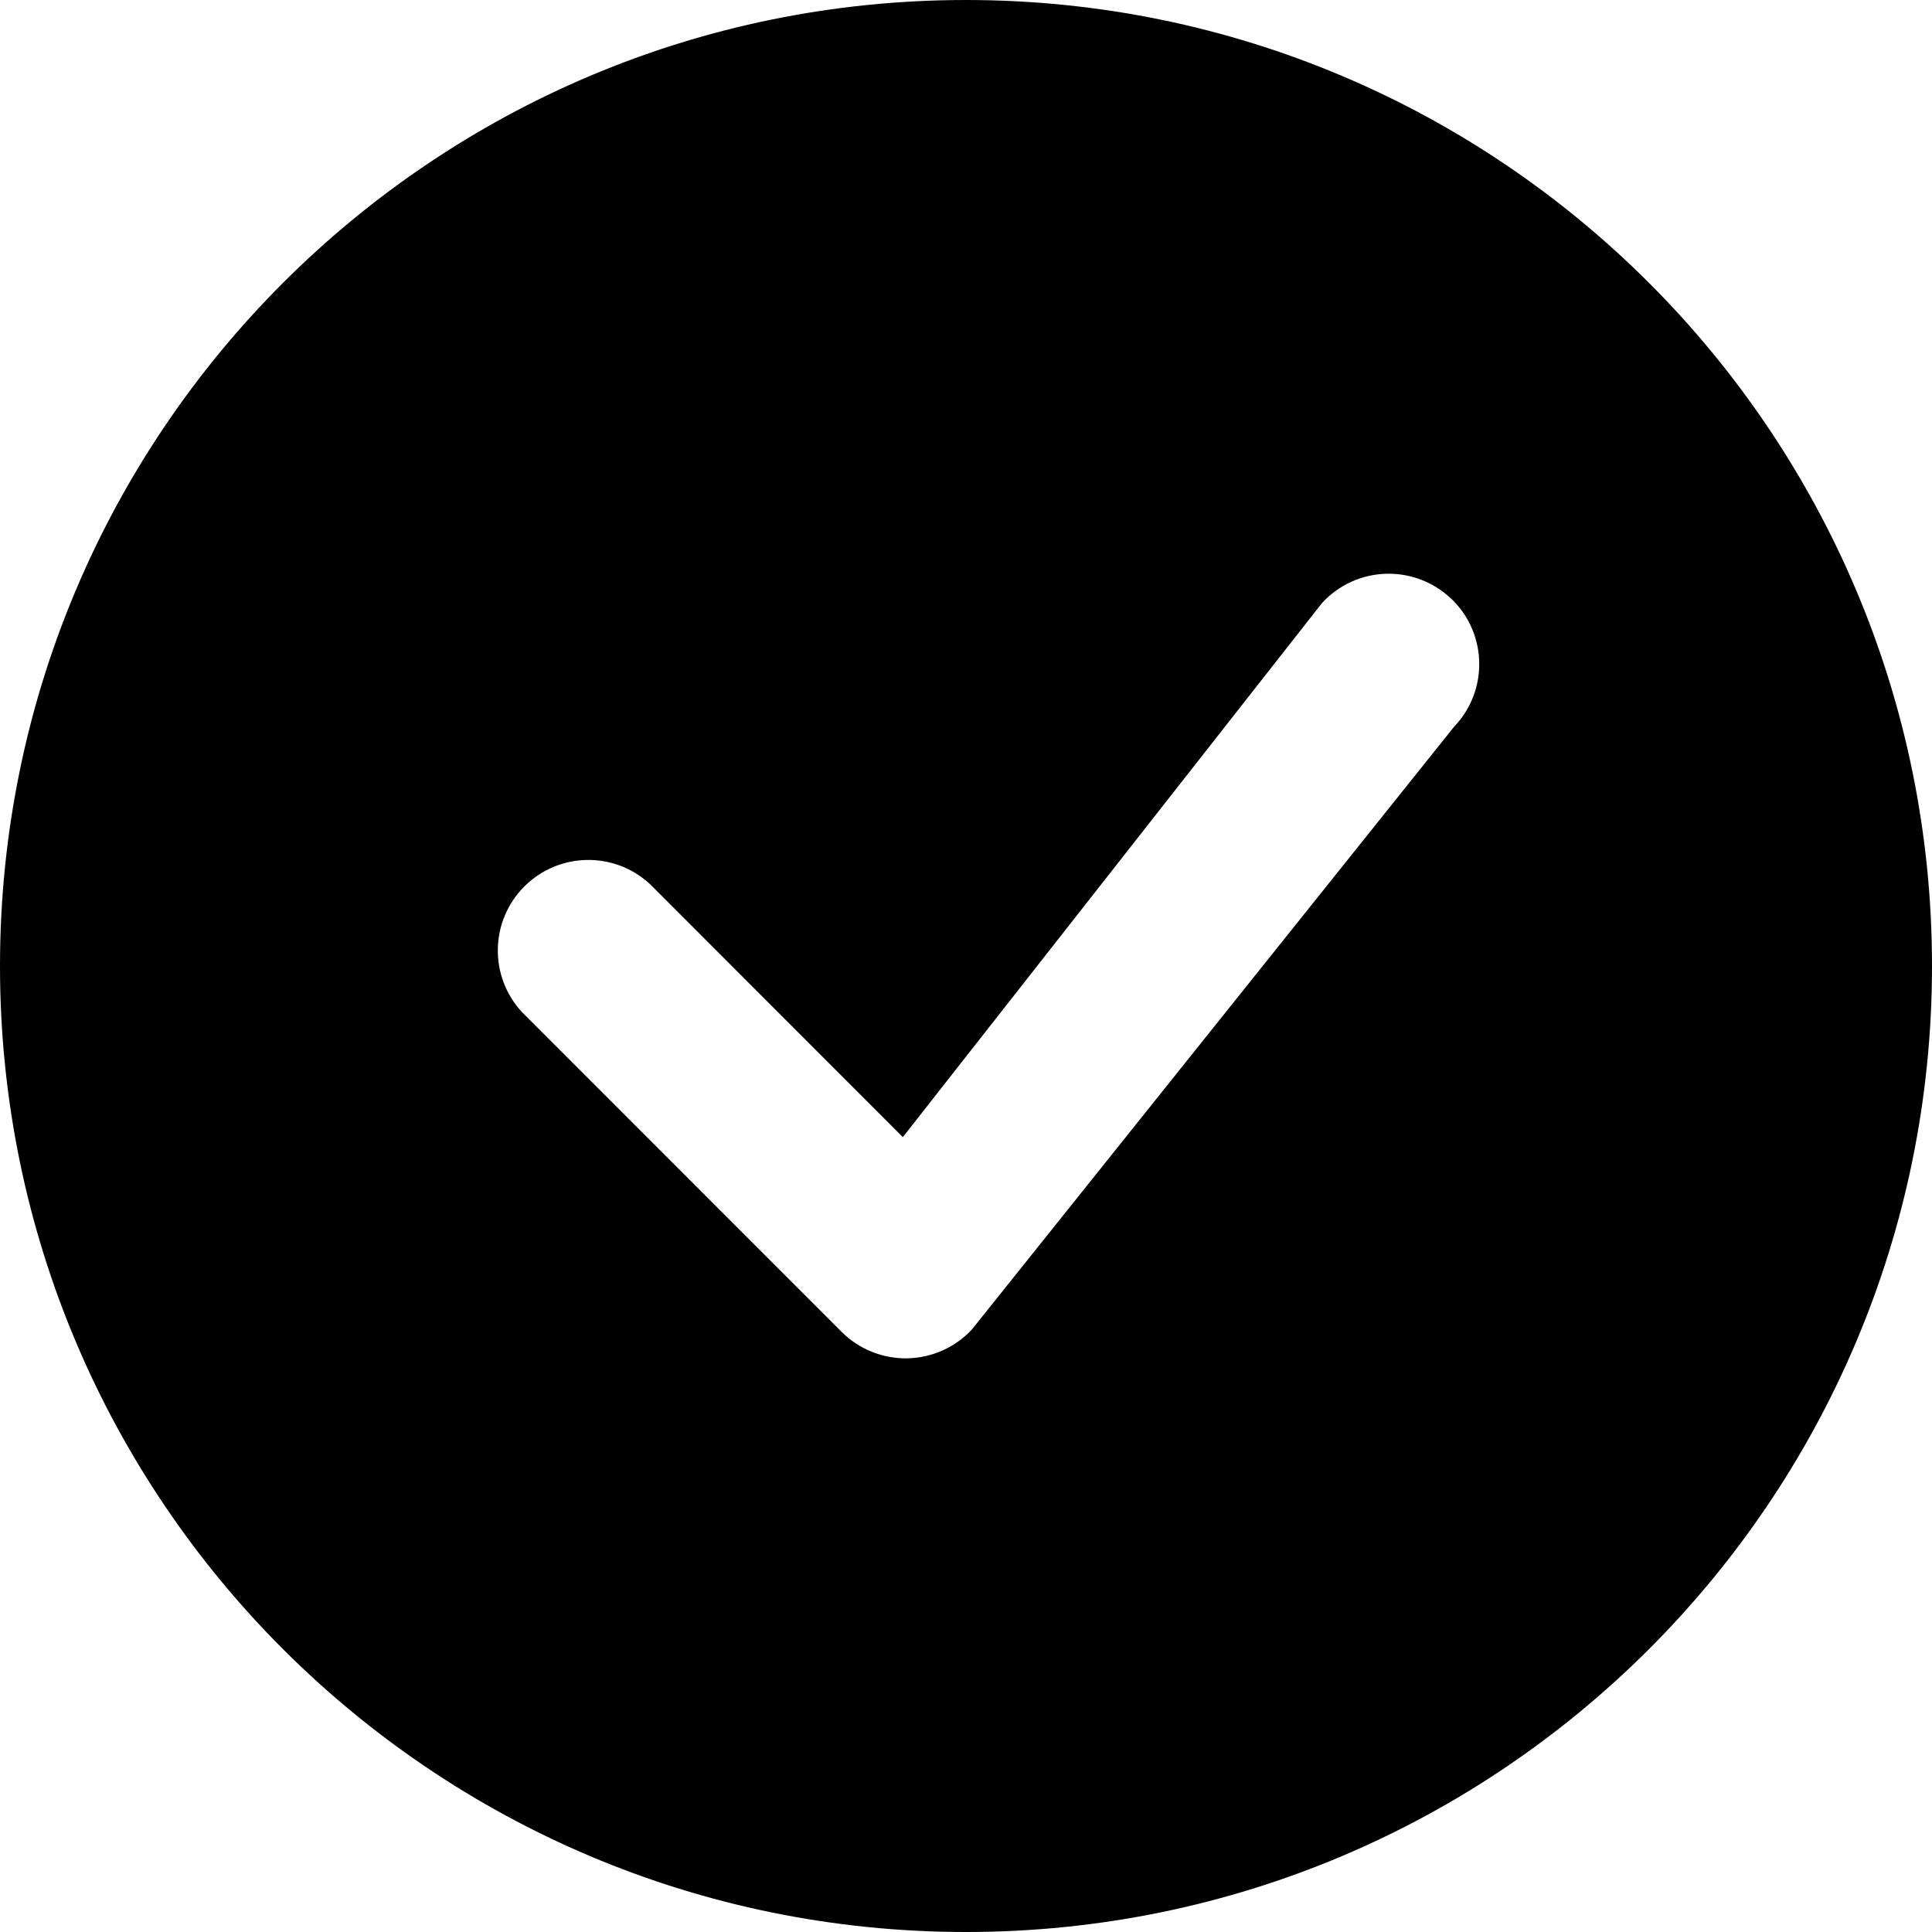
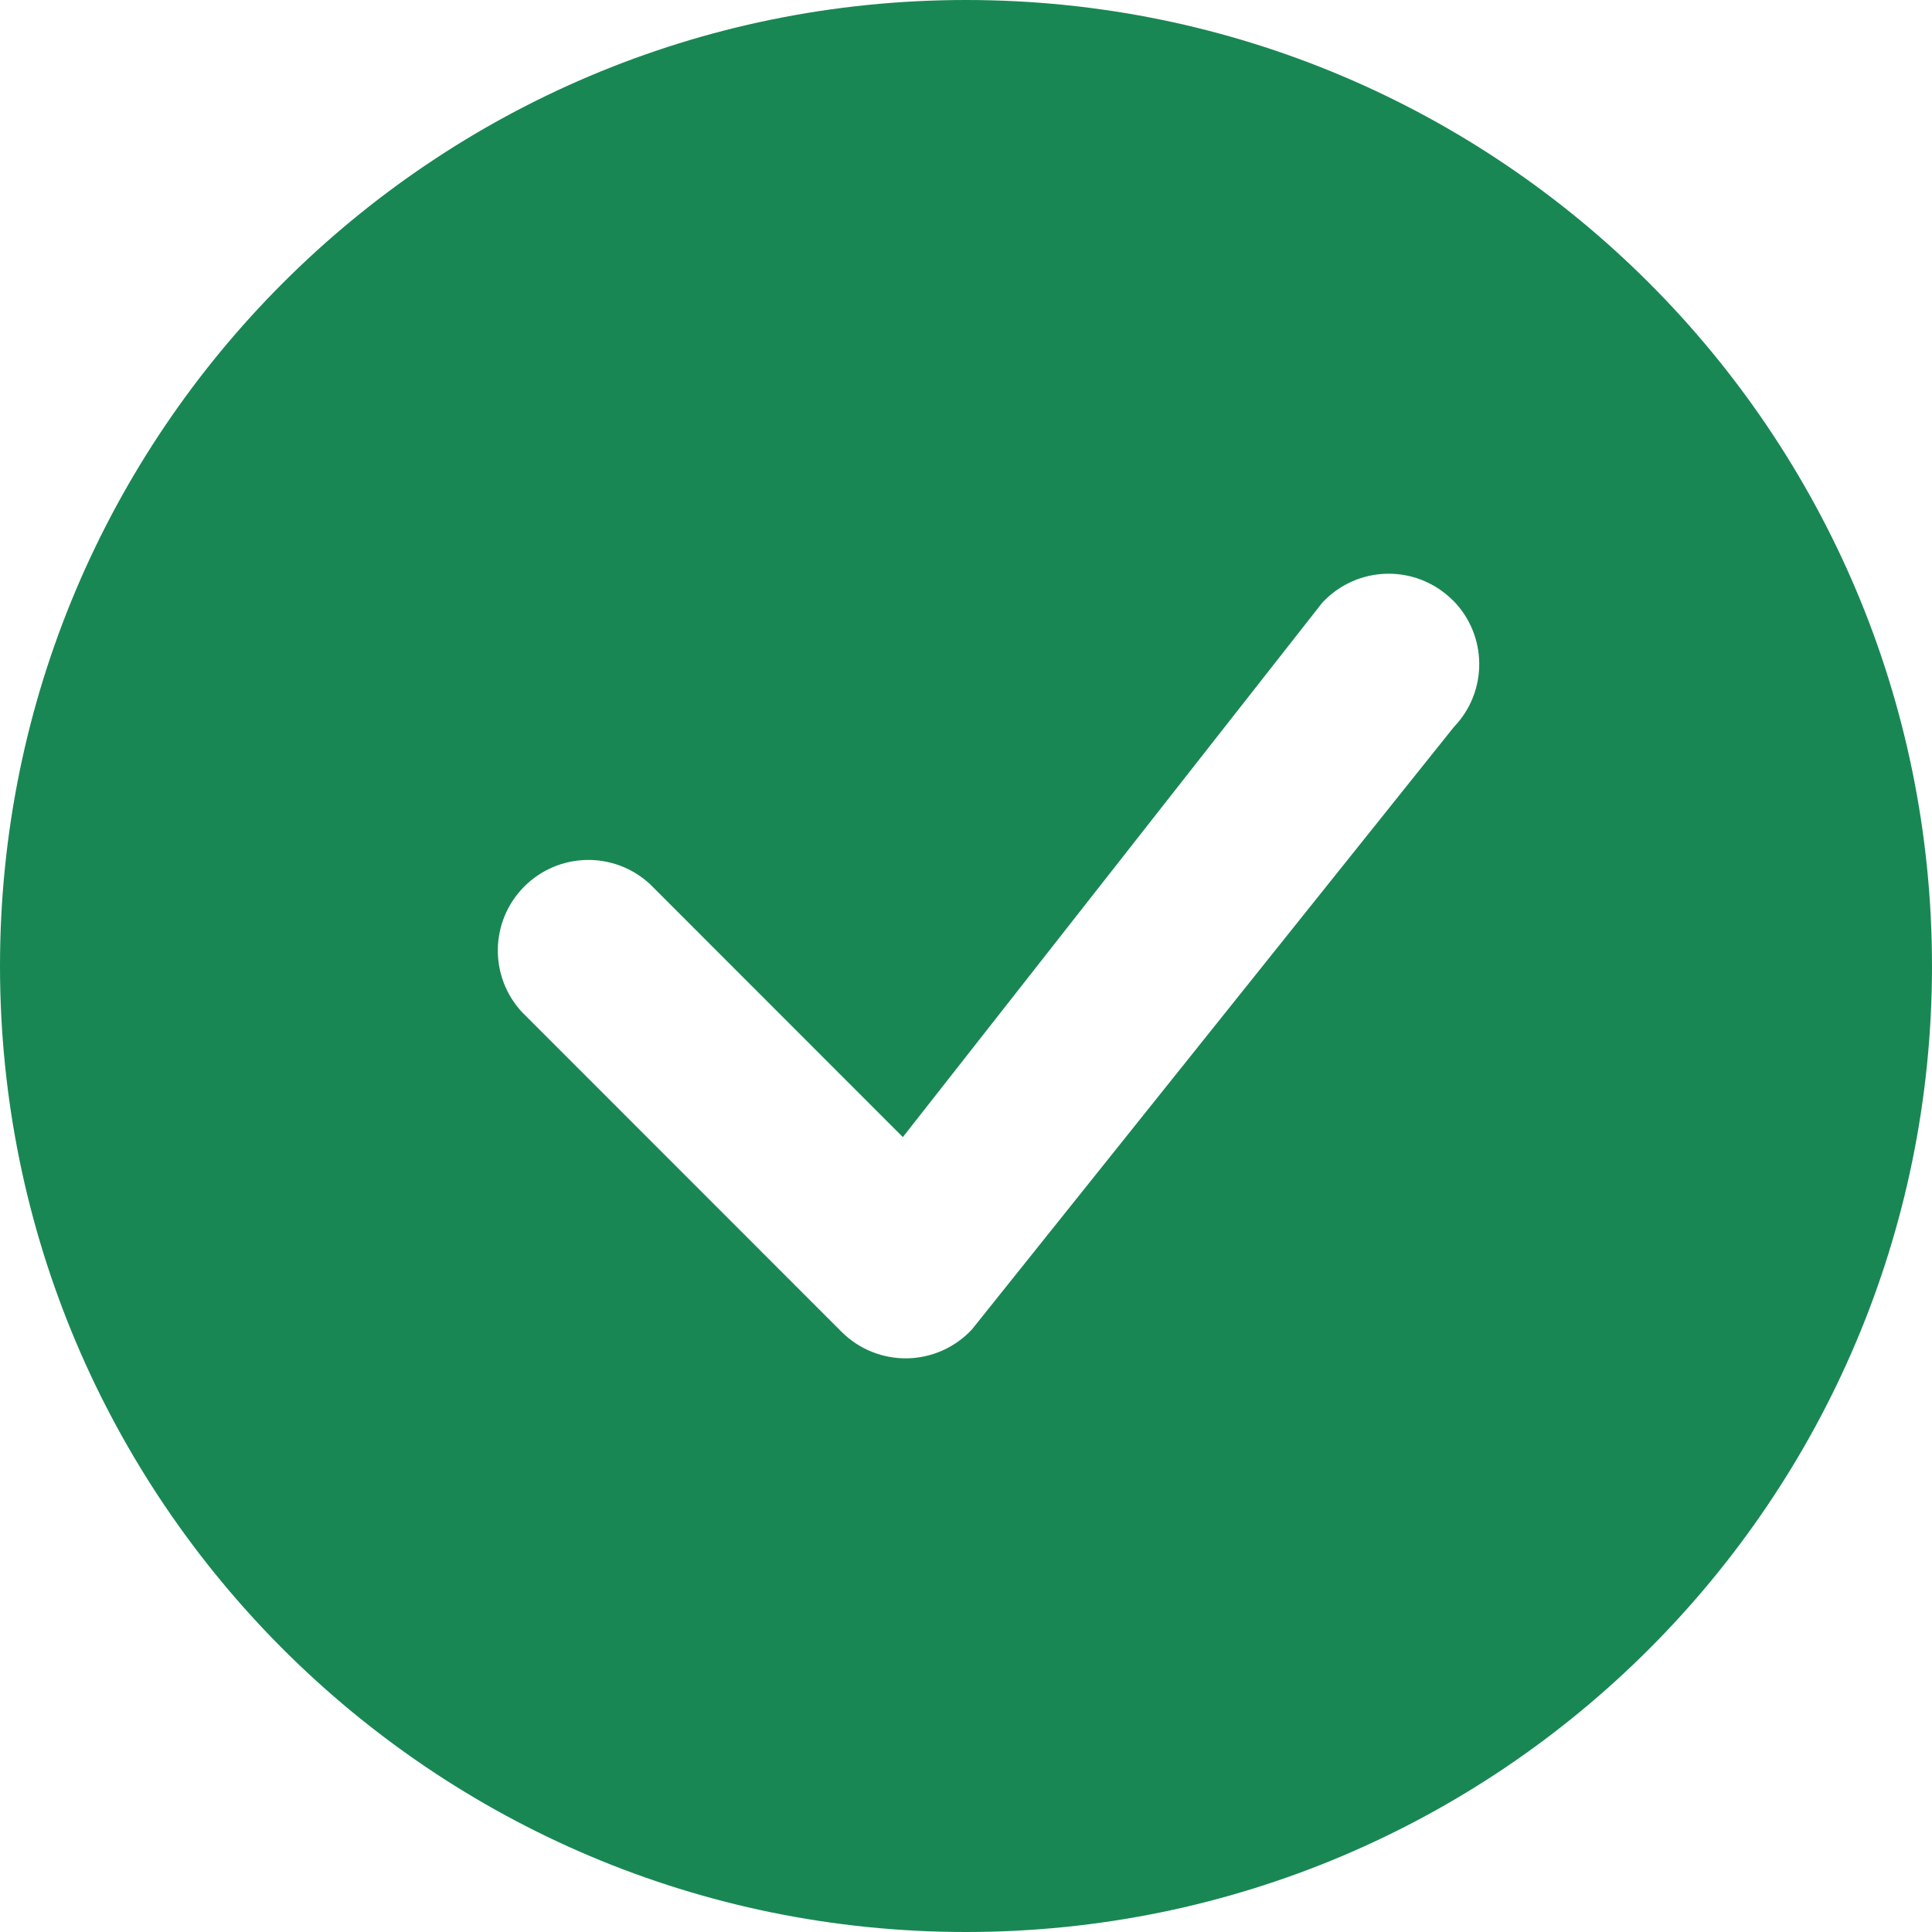
- <svg xmlns="http://www.w3.org/2000/svg" width="16" height="16" fill="currentColor" class="bi bi-check-circle-fill" viewBox="0 0 16 16">
+ <svg xmlns="http://www.w3.org/2000/svg" width="16" height="16" fill="#198754" class="bi bi-check-circle-fill" viewBox="0 0 16 16">
  <path d="M16 8A8 8 0 1 1 0 8a8 8 0 0 1 16 0zm-3.97-3.03a.75.75 0 0 0-1.08.022L7.477 9.417 5.384 7.323a.75.75 0 0 0-1.06 1.06L6.97 11.03a.75.75 0 0 0 1.079-.02l3.992-4.99a.75.75 0 0 0-.01-1.05z" />
</svg>
